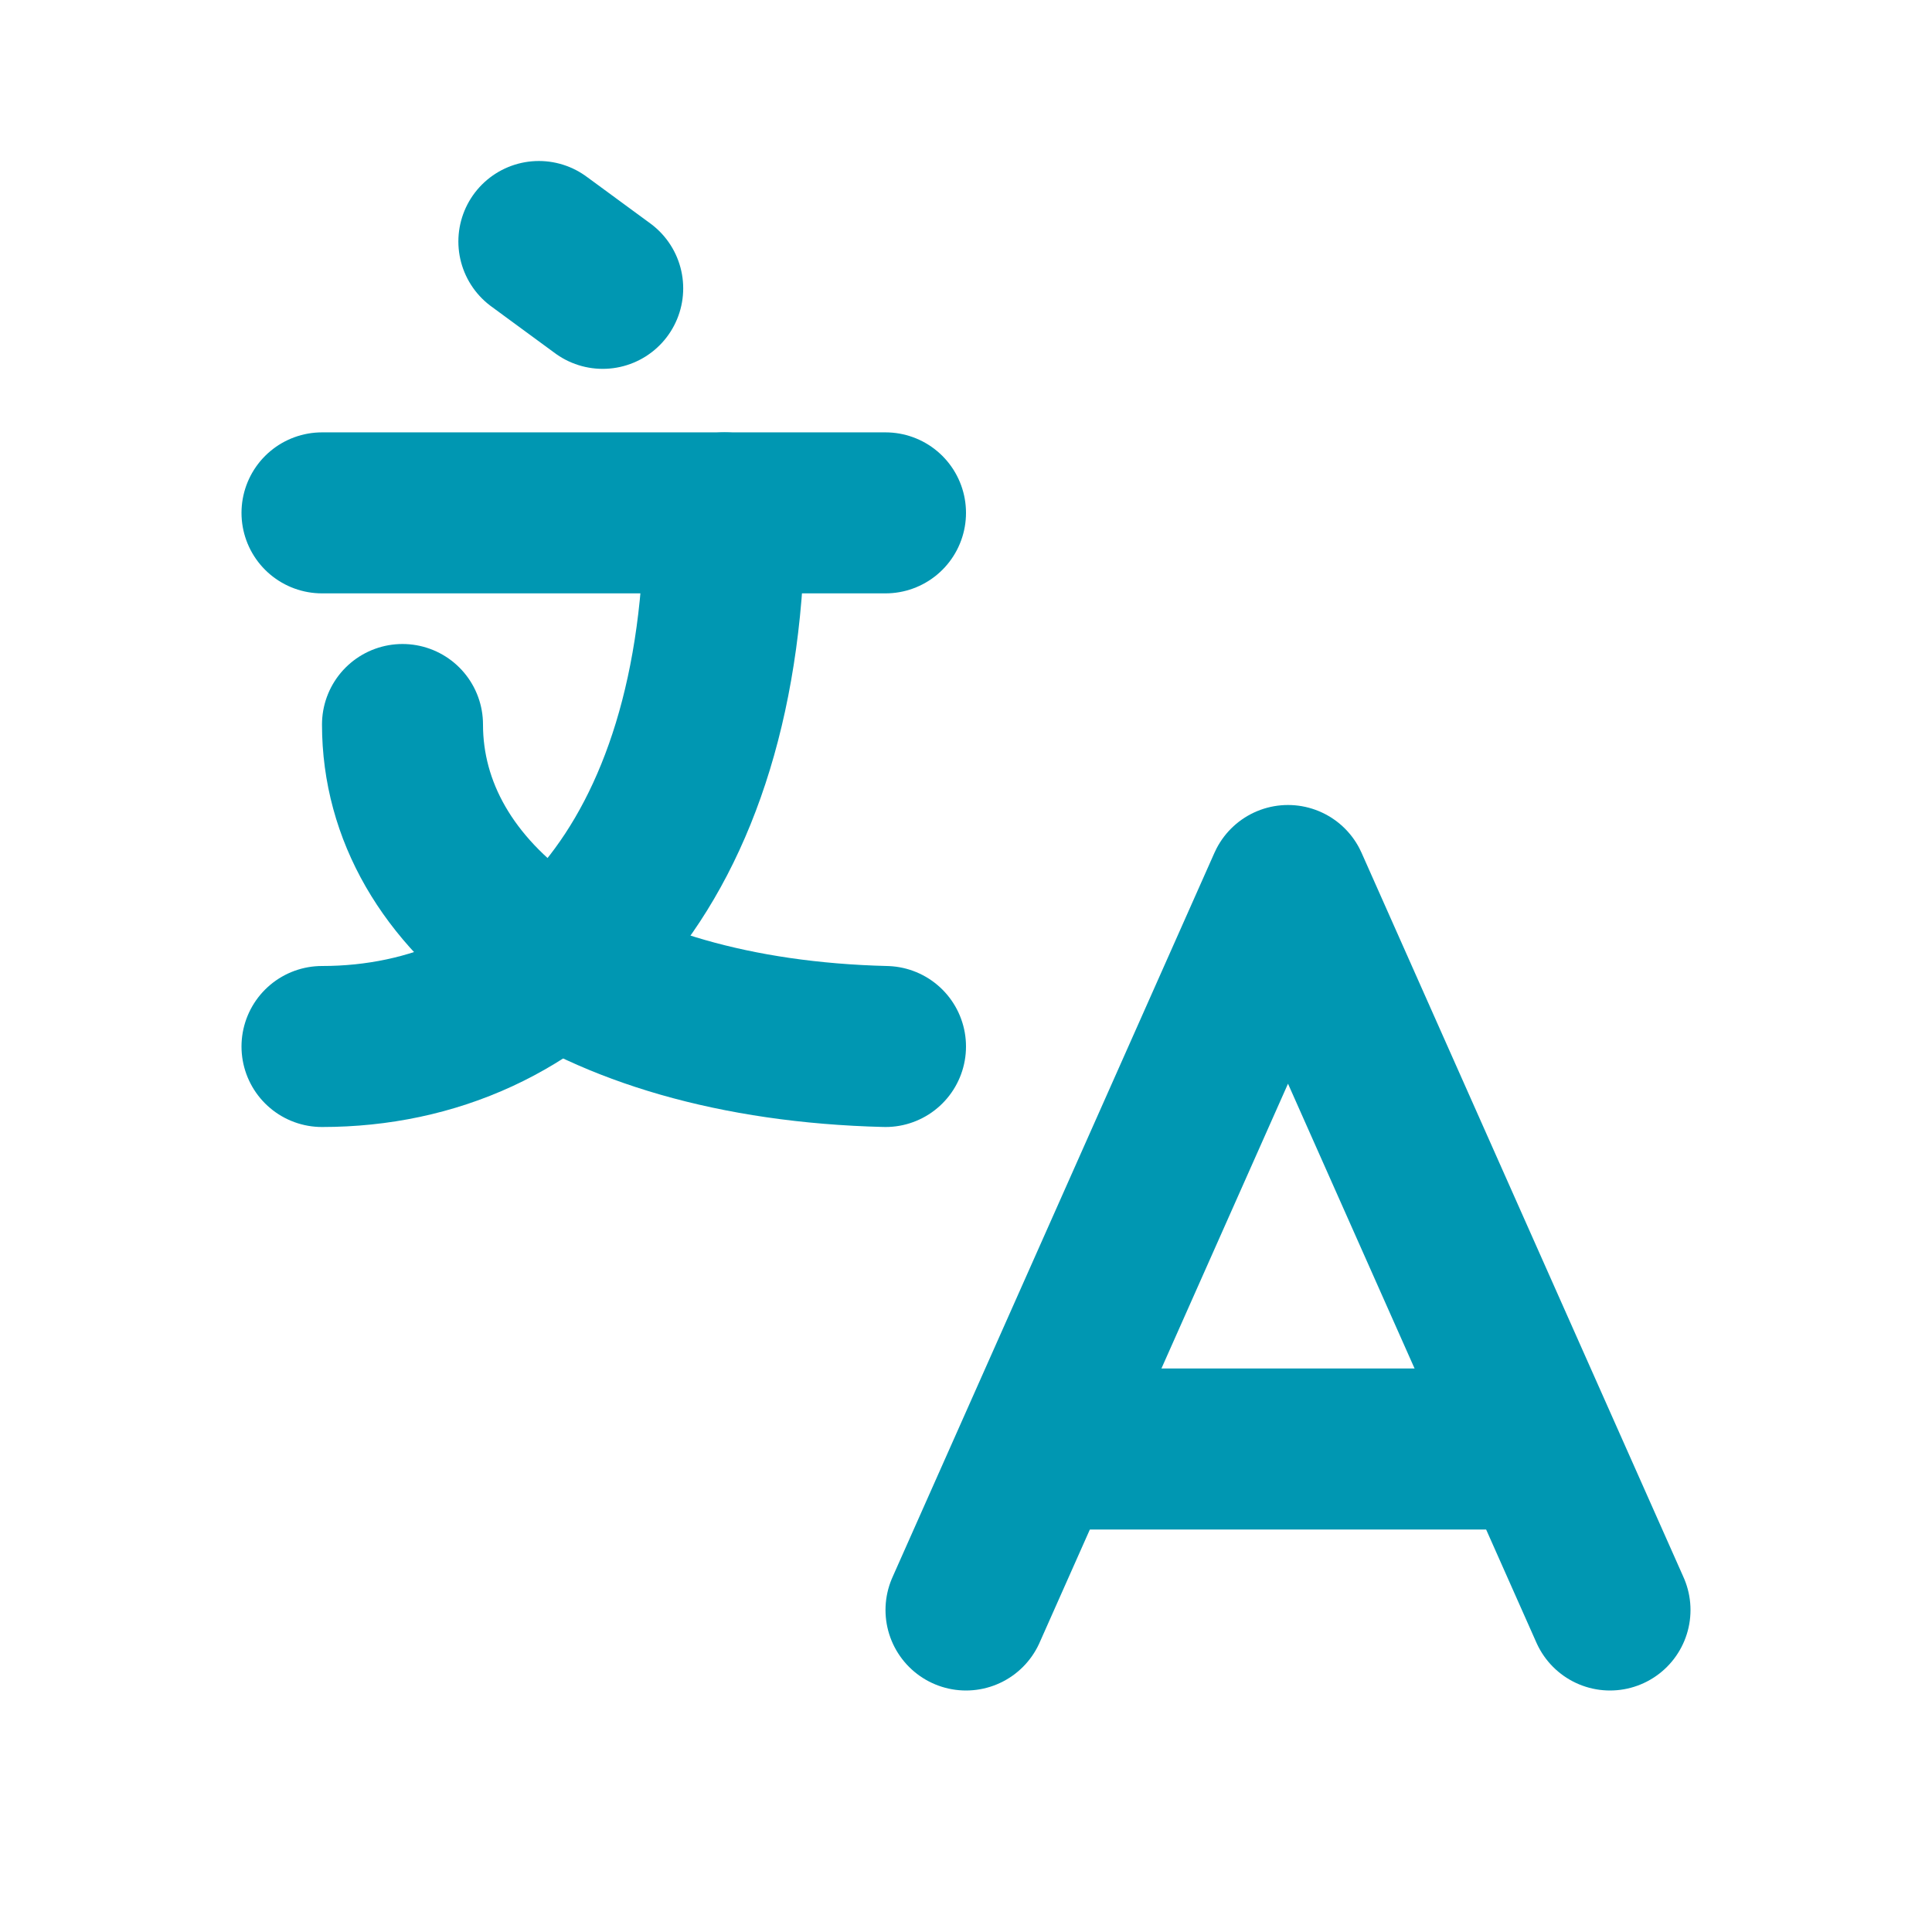
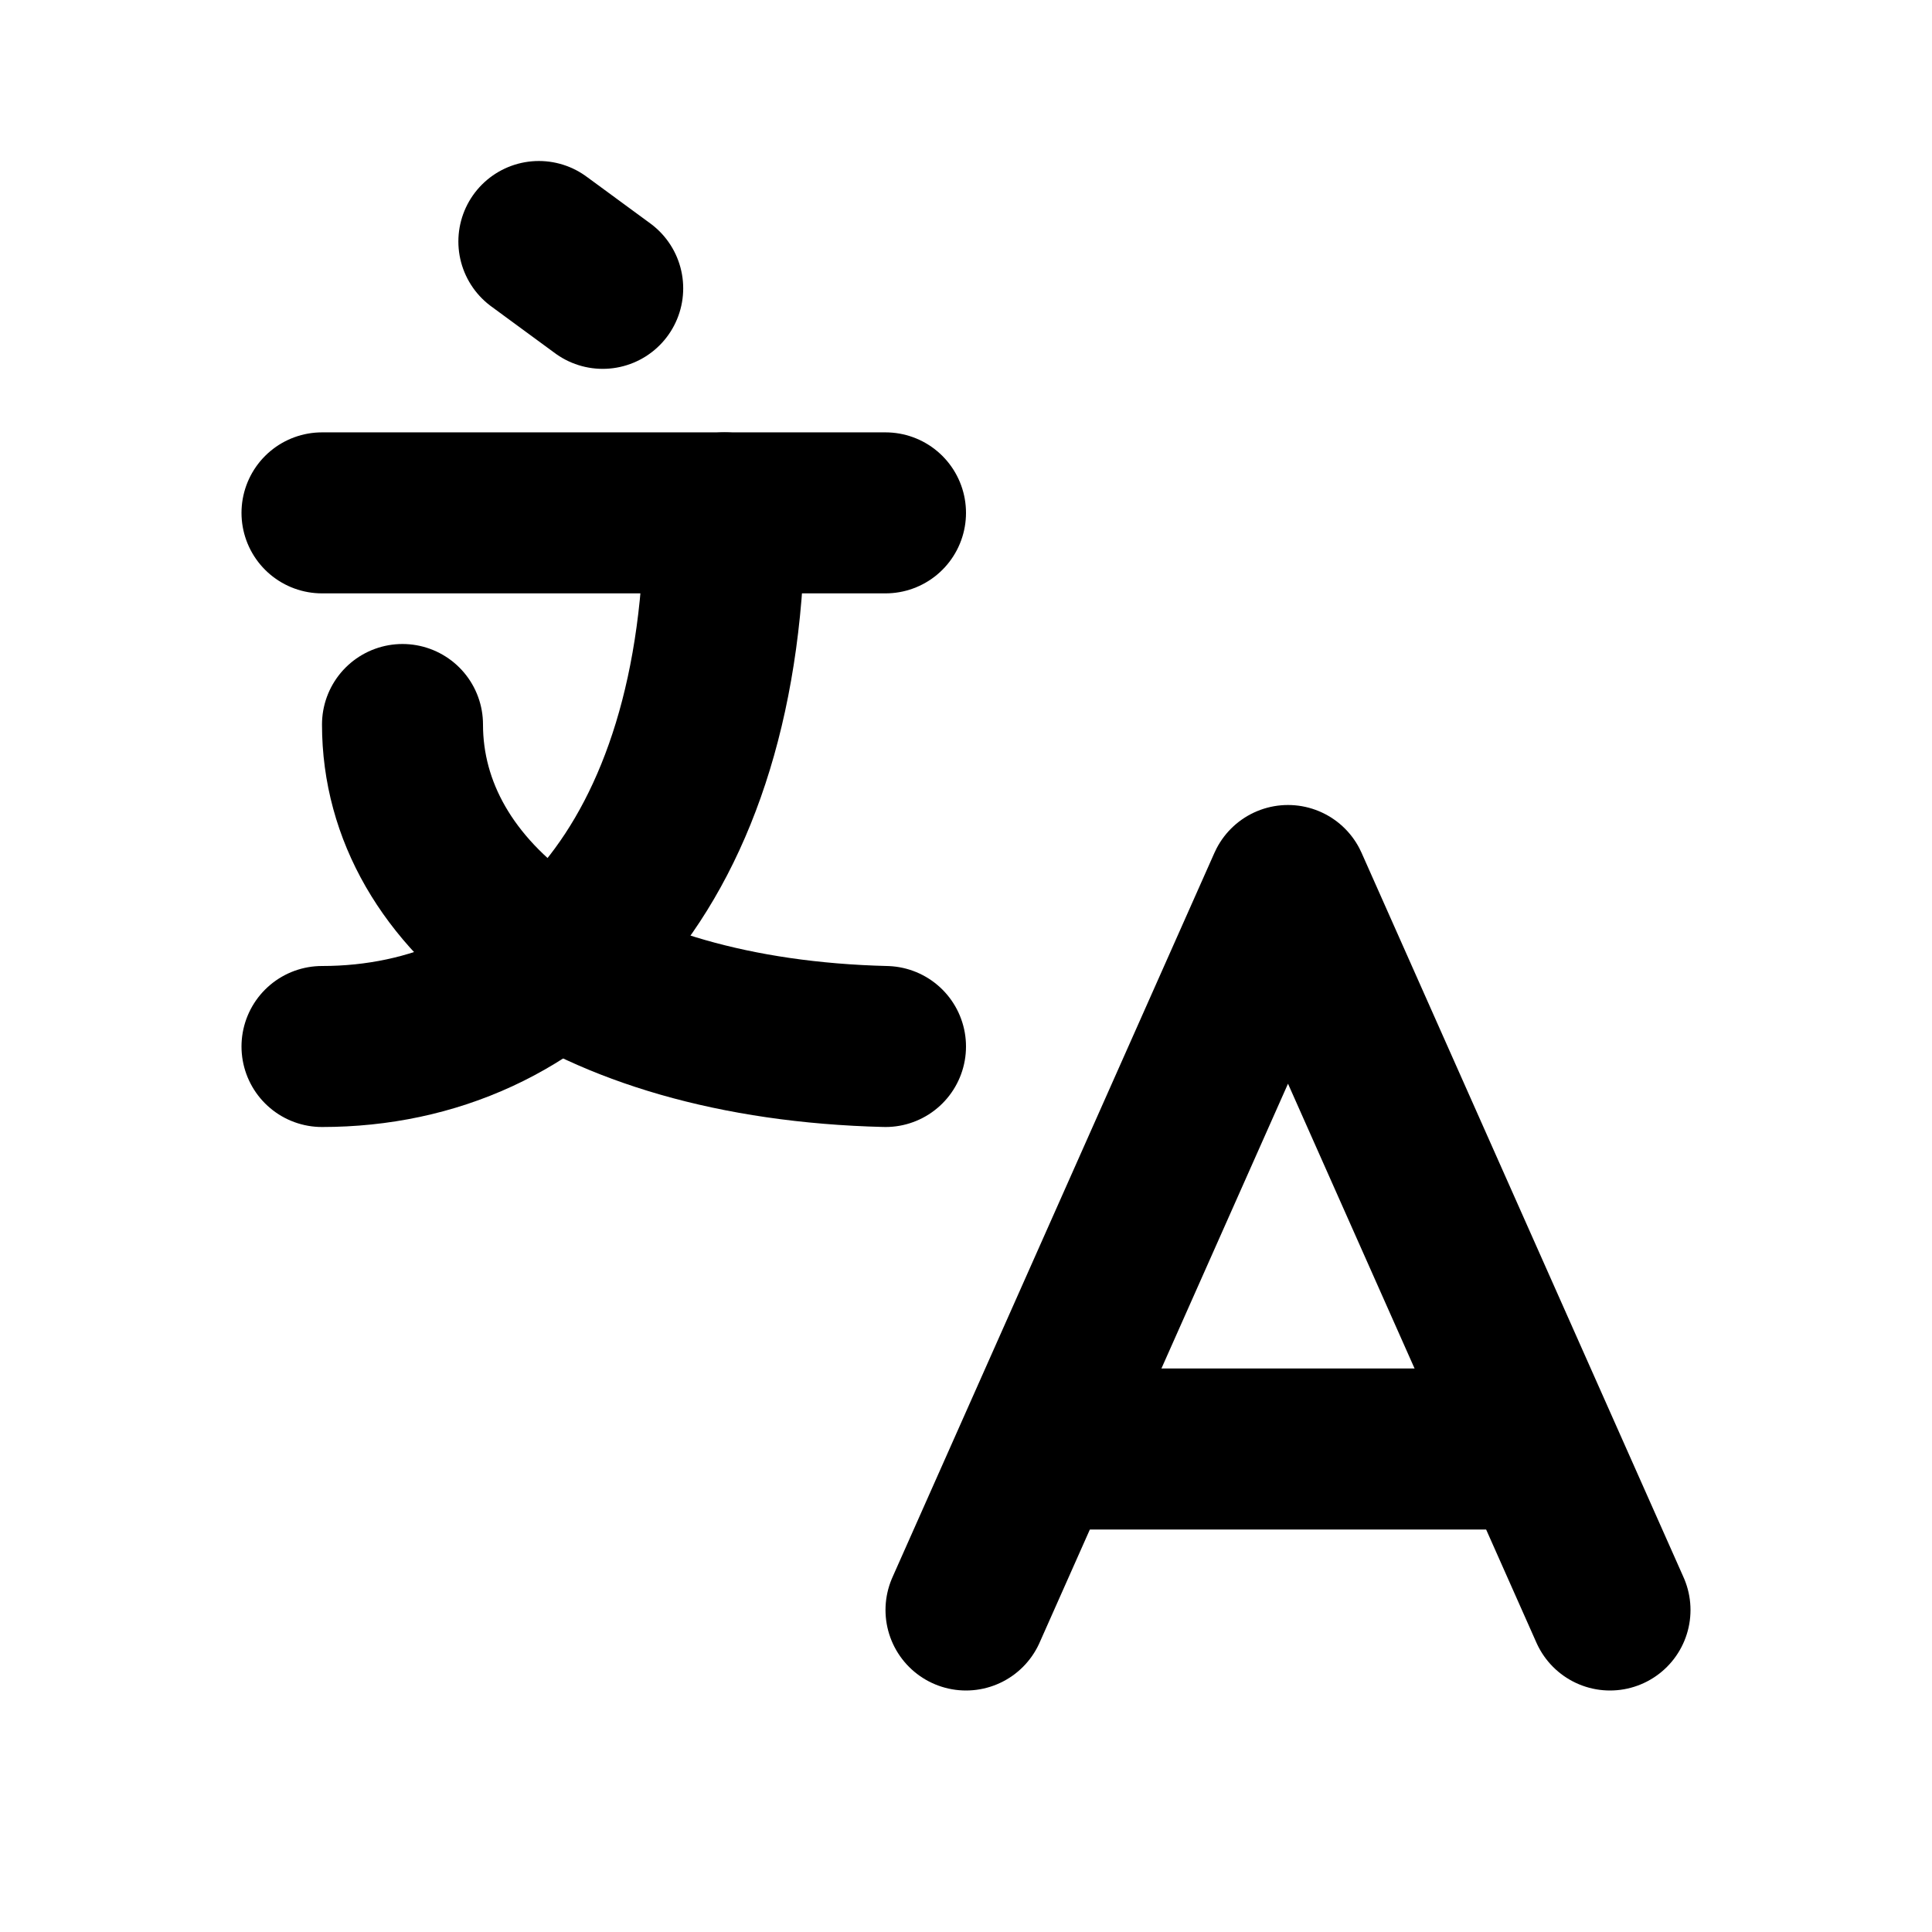
- <svg xmlns="http://www.w3.org/2000/svg" width="24" height="24" viewBox="0 0 24 24" fill="none" stroke="#0097b2" stroke-width="2" stroke-linecap="round" stroke-linejoin="round" class="icon icon-tabler icons-tabler-outline icon-tabler-language">
+ <svg xmlns="http://www.w3.org/2000/svg" width="24" height="24" viewBox="0 0 24 24" fill="none" stroke="currentColor" stroke-width="2" stroke-linecap="round" stroke-linejoin="round" class="icon icon-tabler icons-tabler-outline icon-tabler-language">
  <path stroke="none" d="M0 0h24v24H0z" fill="none" />
  <path d="M9 6.371c0 4.418 -2.239 6.629 -5 6.629" />
  <path d="M4 6.371h7" />
  <path d="M5 9c0 2.144 2.252 3.908 6 4" />
  <path d="M12 20l4 -9l4 9" />
  <path d="M19.1 18h-6.2" />
  <path d="M6.694 3l.793 .582" />
</svg>
